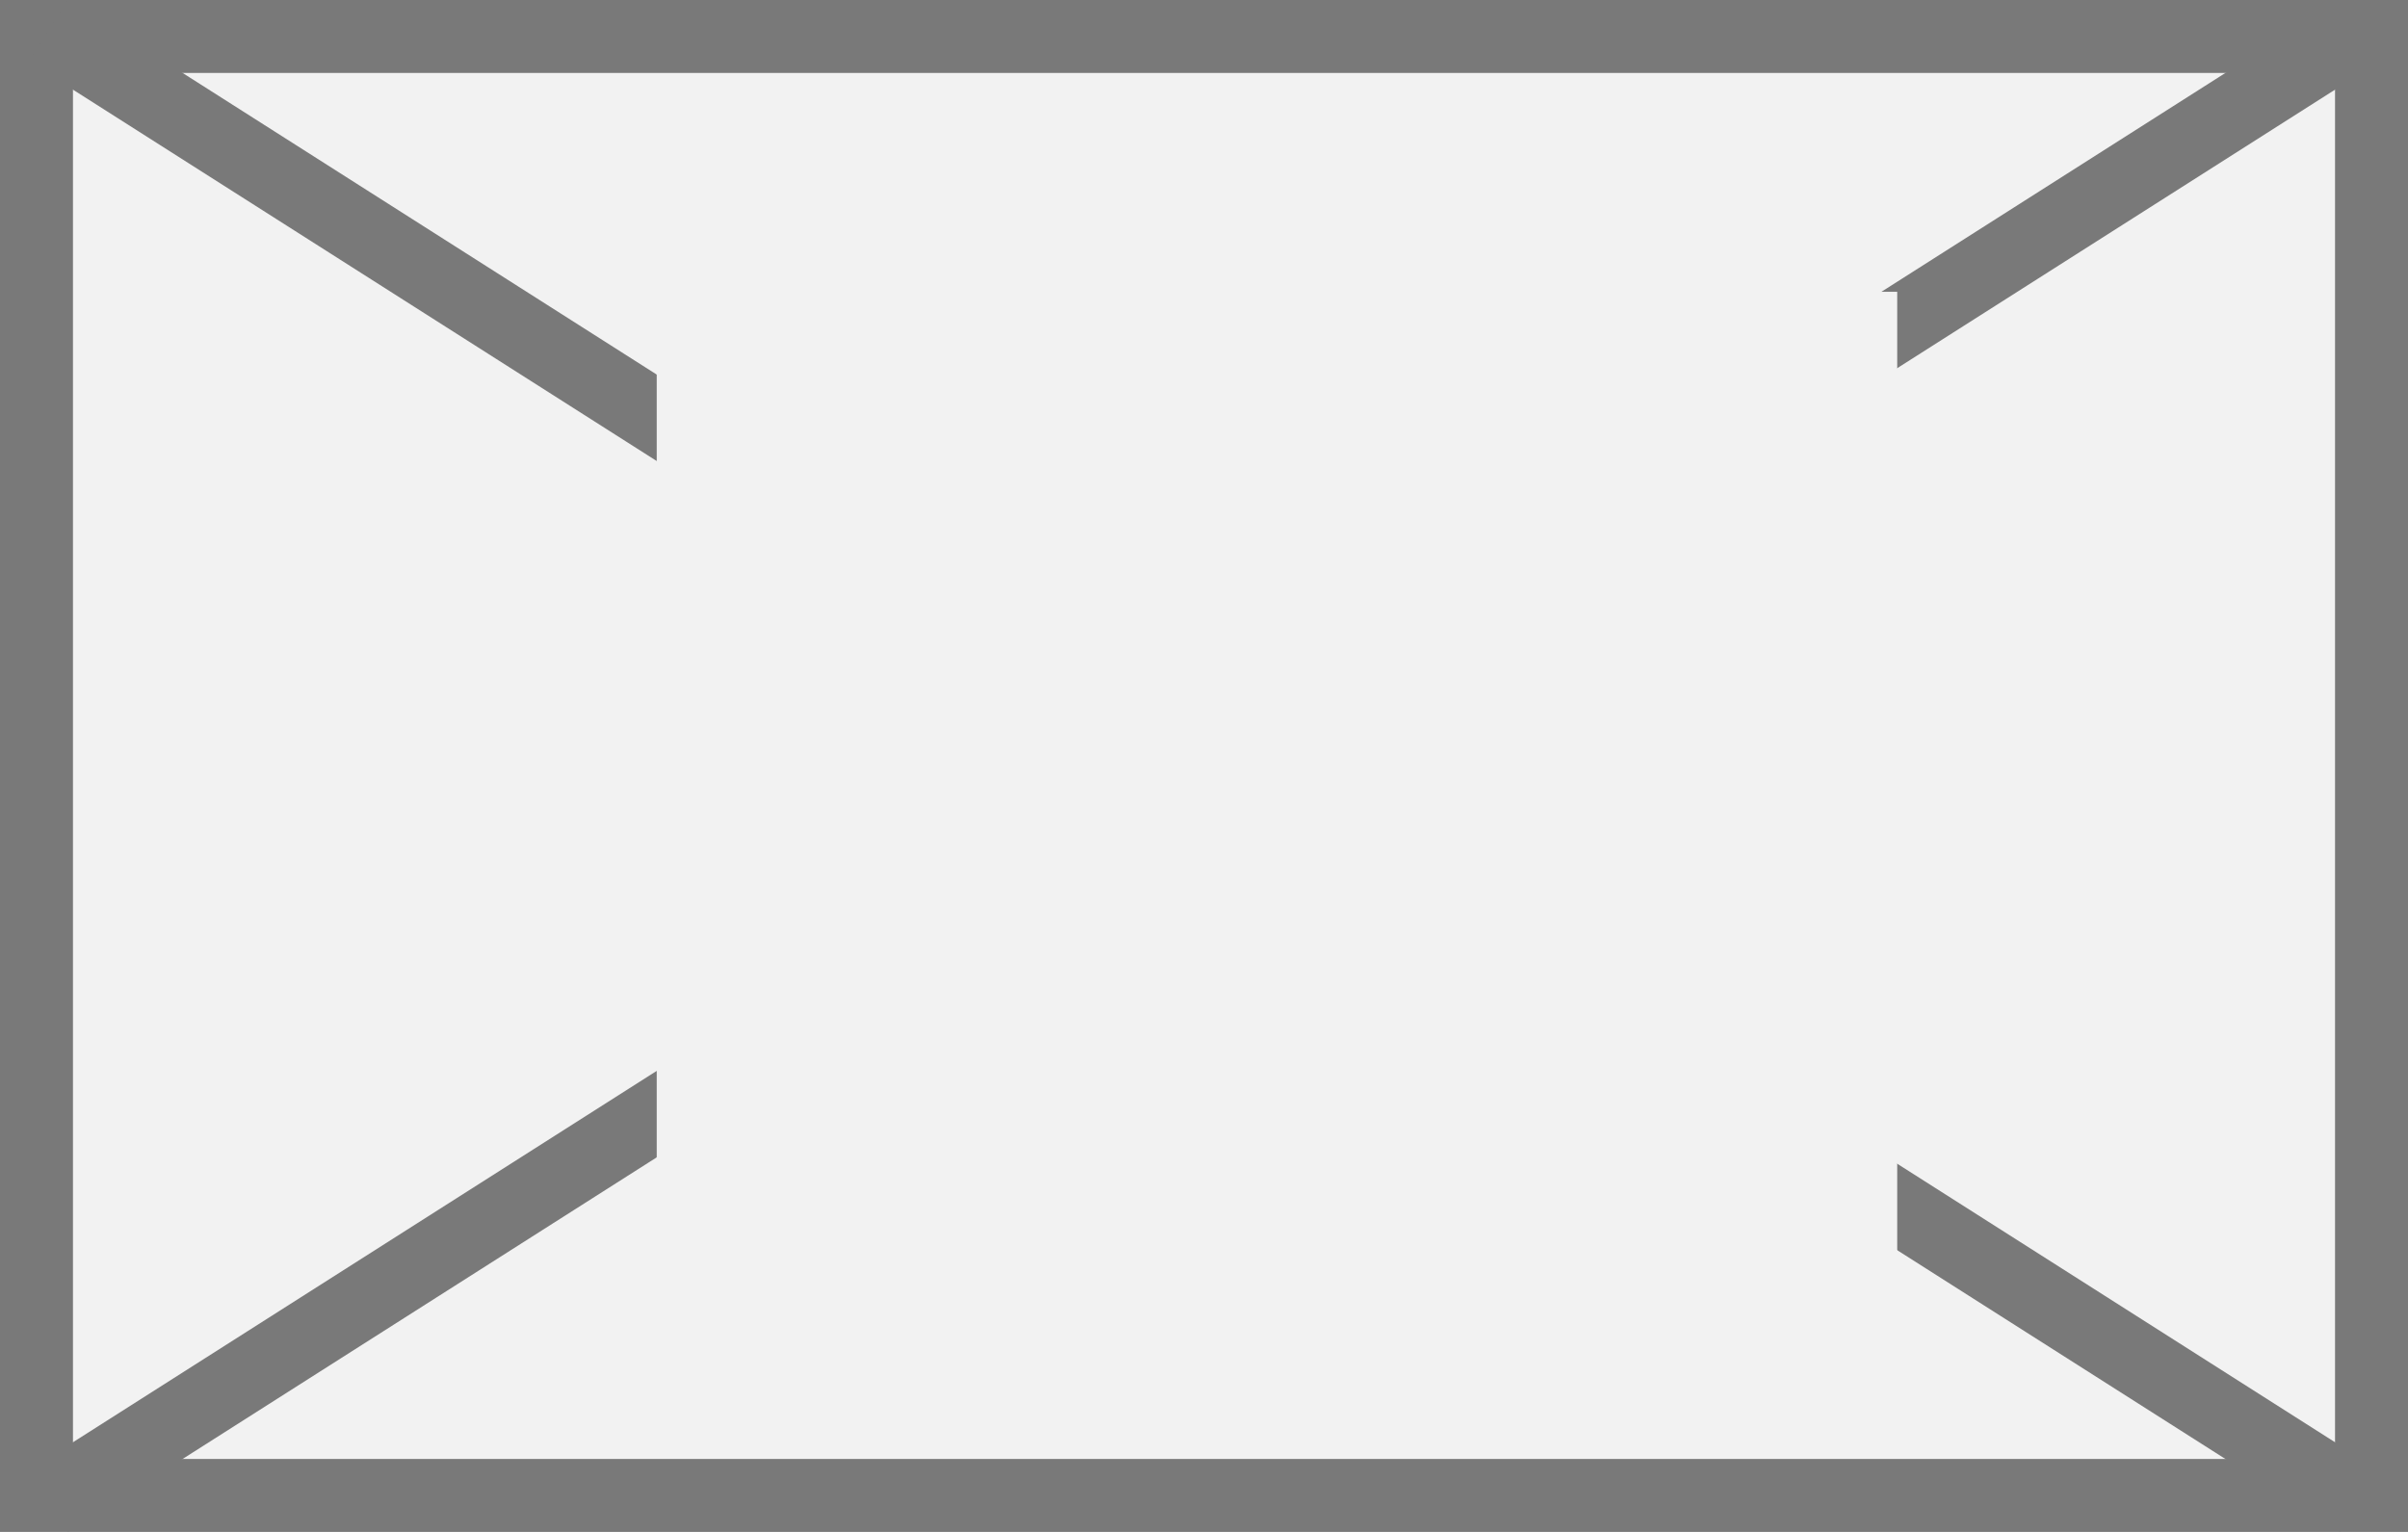
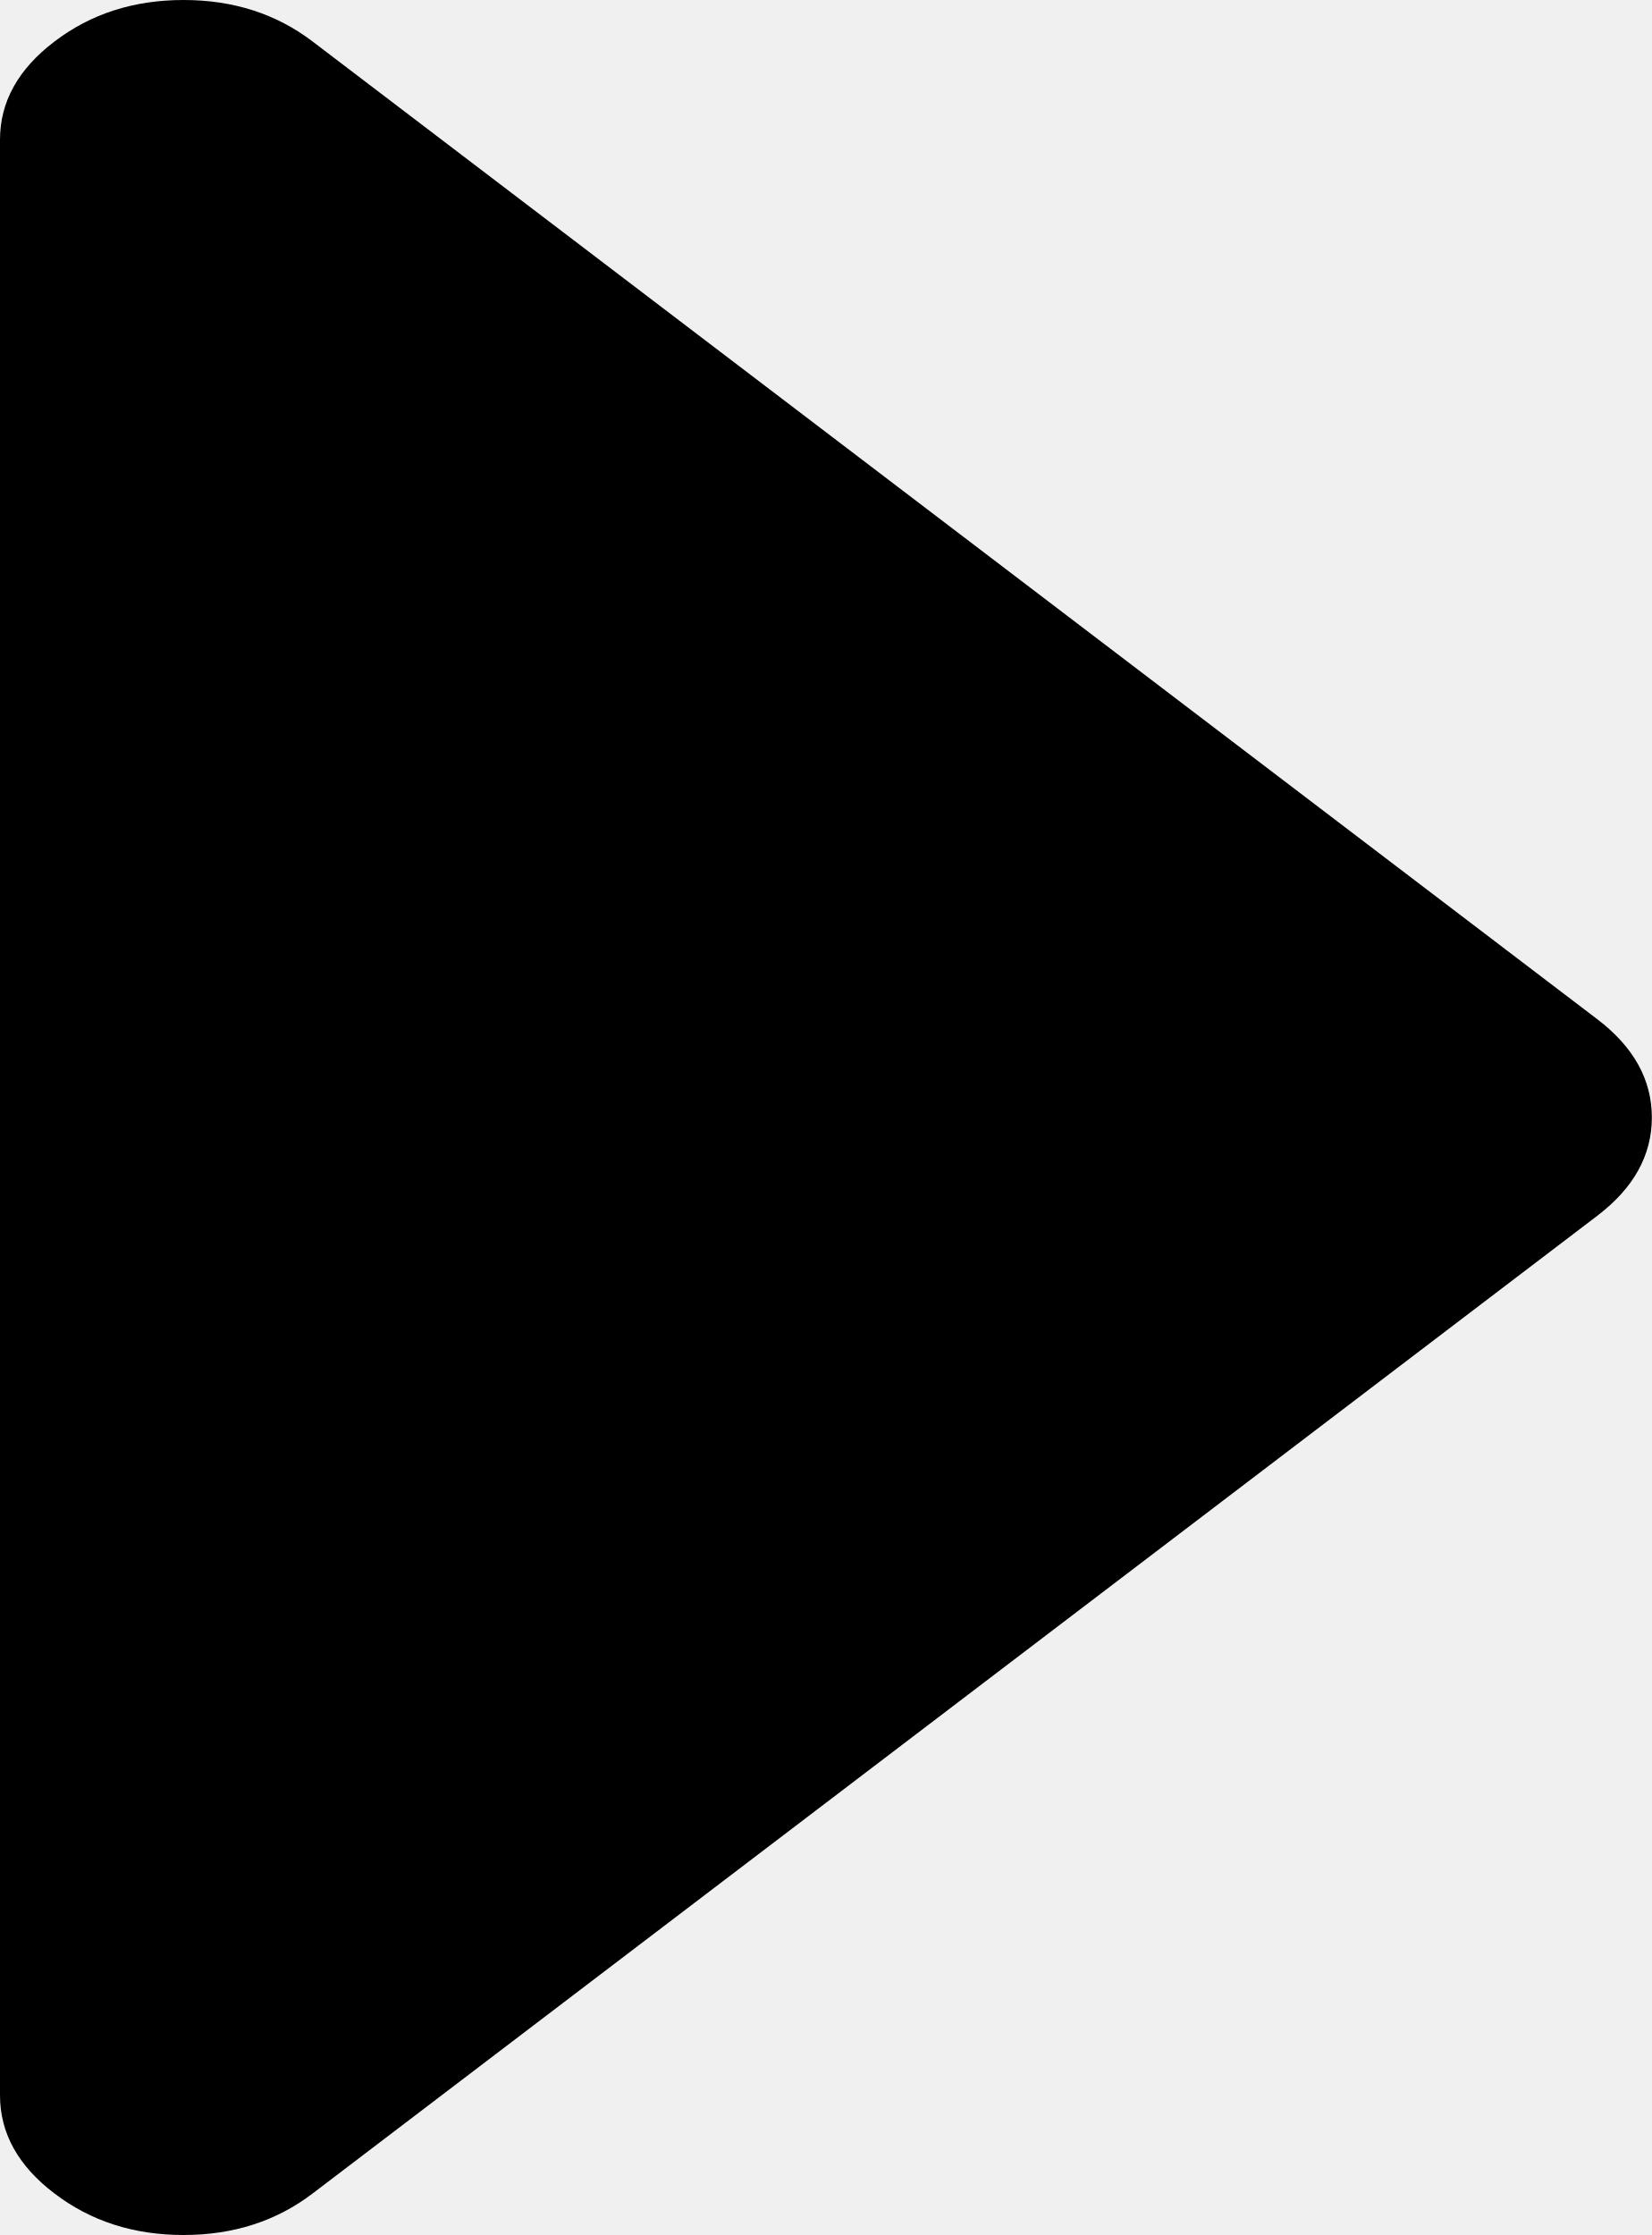
- <svg xmlns="http://www.w3.org/2000/svg" version="1.1" width="33px" height="21px">
-   <defs>
-     <mask fill="white" id="clip132">
-       <path d="M 1364 103  L 1381 103  L 1381 118  L 1364 118  Z M 1355 99  L 1388 99  L 1388 120  L 1355 120  Z " fill-rule="evenodd" />
-     </mask>
-   </defs>
-   <g transform="matrix(1 0 0 1 -1355 -99 )">
-     <path d="M 1355.5 99.5  L 1387.5 99.5  L 1387.5 119.5  L 1355.5 119.5  L 1355.5 99.5  Z " fill-rule="nonzero" fill="#f2f2f2" stroke="none" />
-     <path d="M 1355.5 99.5  L 1387.5 99.5  L 1387.5 119.5  L 1355.5 119.5  L 1355.5 99.5  Z " stroke-width="1" stroke="#797979" fill="none" />
-     <path d="M 1355.663 99.422  L 1387.337 119.578  M 1387.337 99.422  L 1355.663 119.578  " stroke-width="1" stroke="#797979" fill="none" mask="url(#clip132)" />
+ <svg xmlns="http://www.w3.org/2000/svg" version="1.1" width="17px" height="23px">
+   <g transform="matrix(1 0 0 1 -1326 -167 )">
+     <path d="M 16.439 10.489  C 16.813 10.774  17 11.111  17 11.5  C 17 11.889  16.813 12.226  16.439 12.511  L 3.217 22.573  C 2.843 22.858  2.4 23  1.889 23  C 1.377 23  0.935 22.858  0.561 22.573  C 0.187 22.289  0 21.952  0 21.562  L 0 1.438  C 0 1.048  0.187 0.711  0.561 0.427  C 0.935 0.142  1.377 0  1.889 0  C 2.4 0  2.843 0.142  3.217 0.427  L 16.439 10.489  Z " fill-rule="nonzero" fill="#000000" stroke="none" transform="matrix(1 0 0 1 1326 167 )" />
  </g>
</svg>
